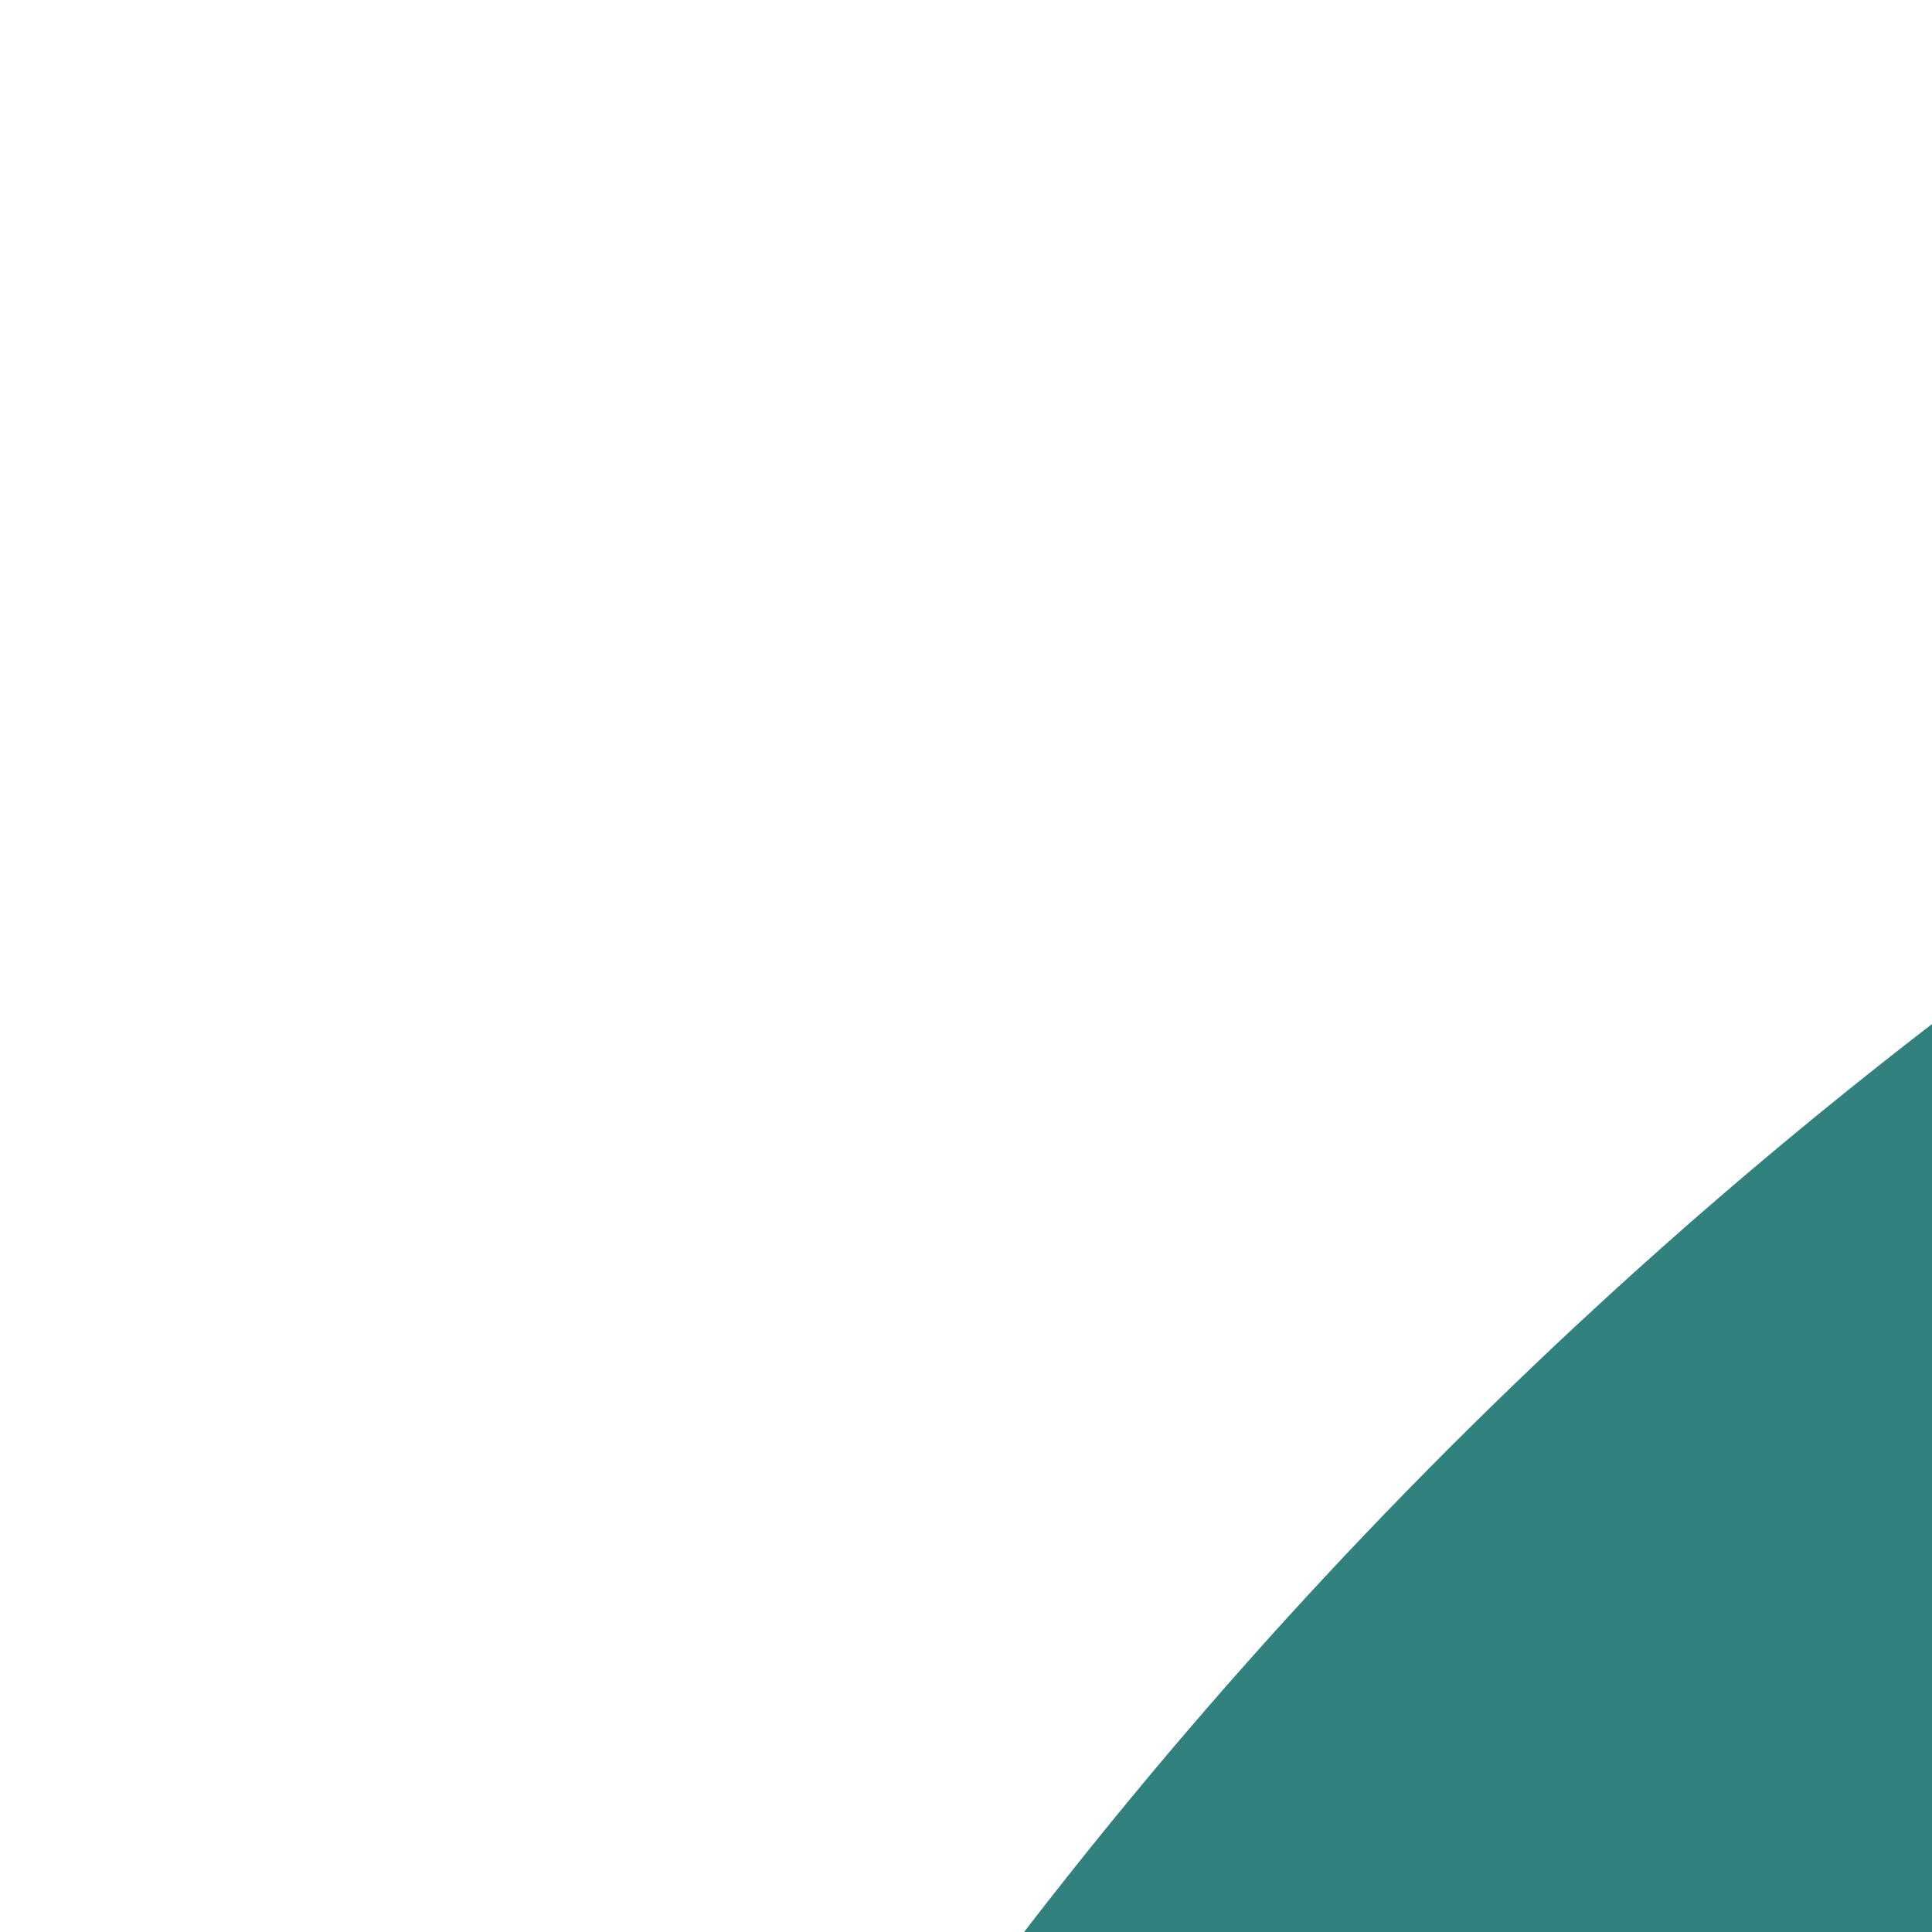
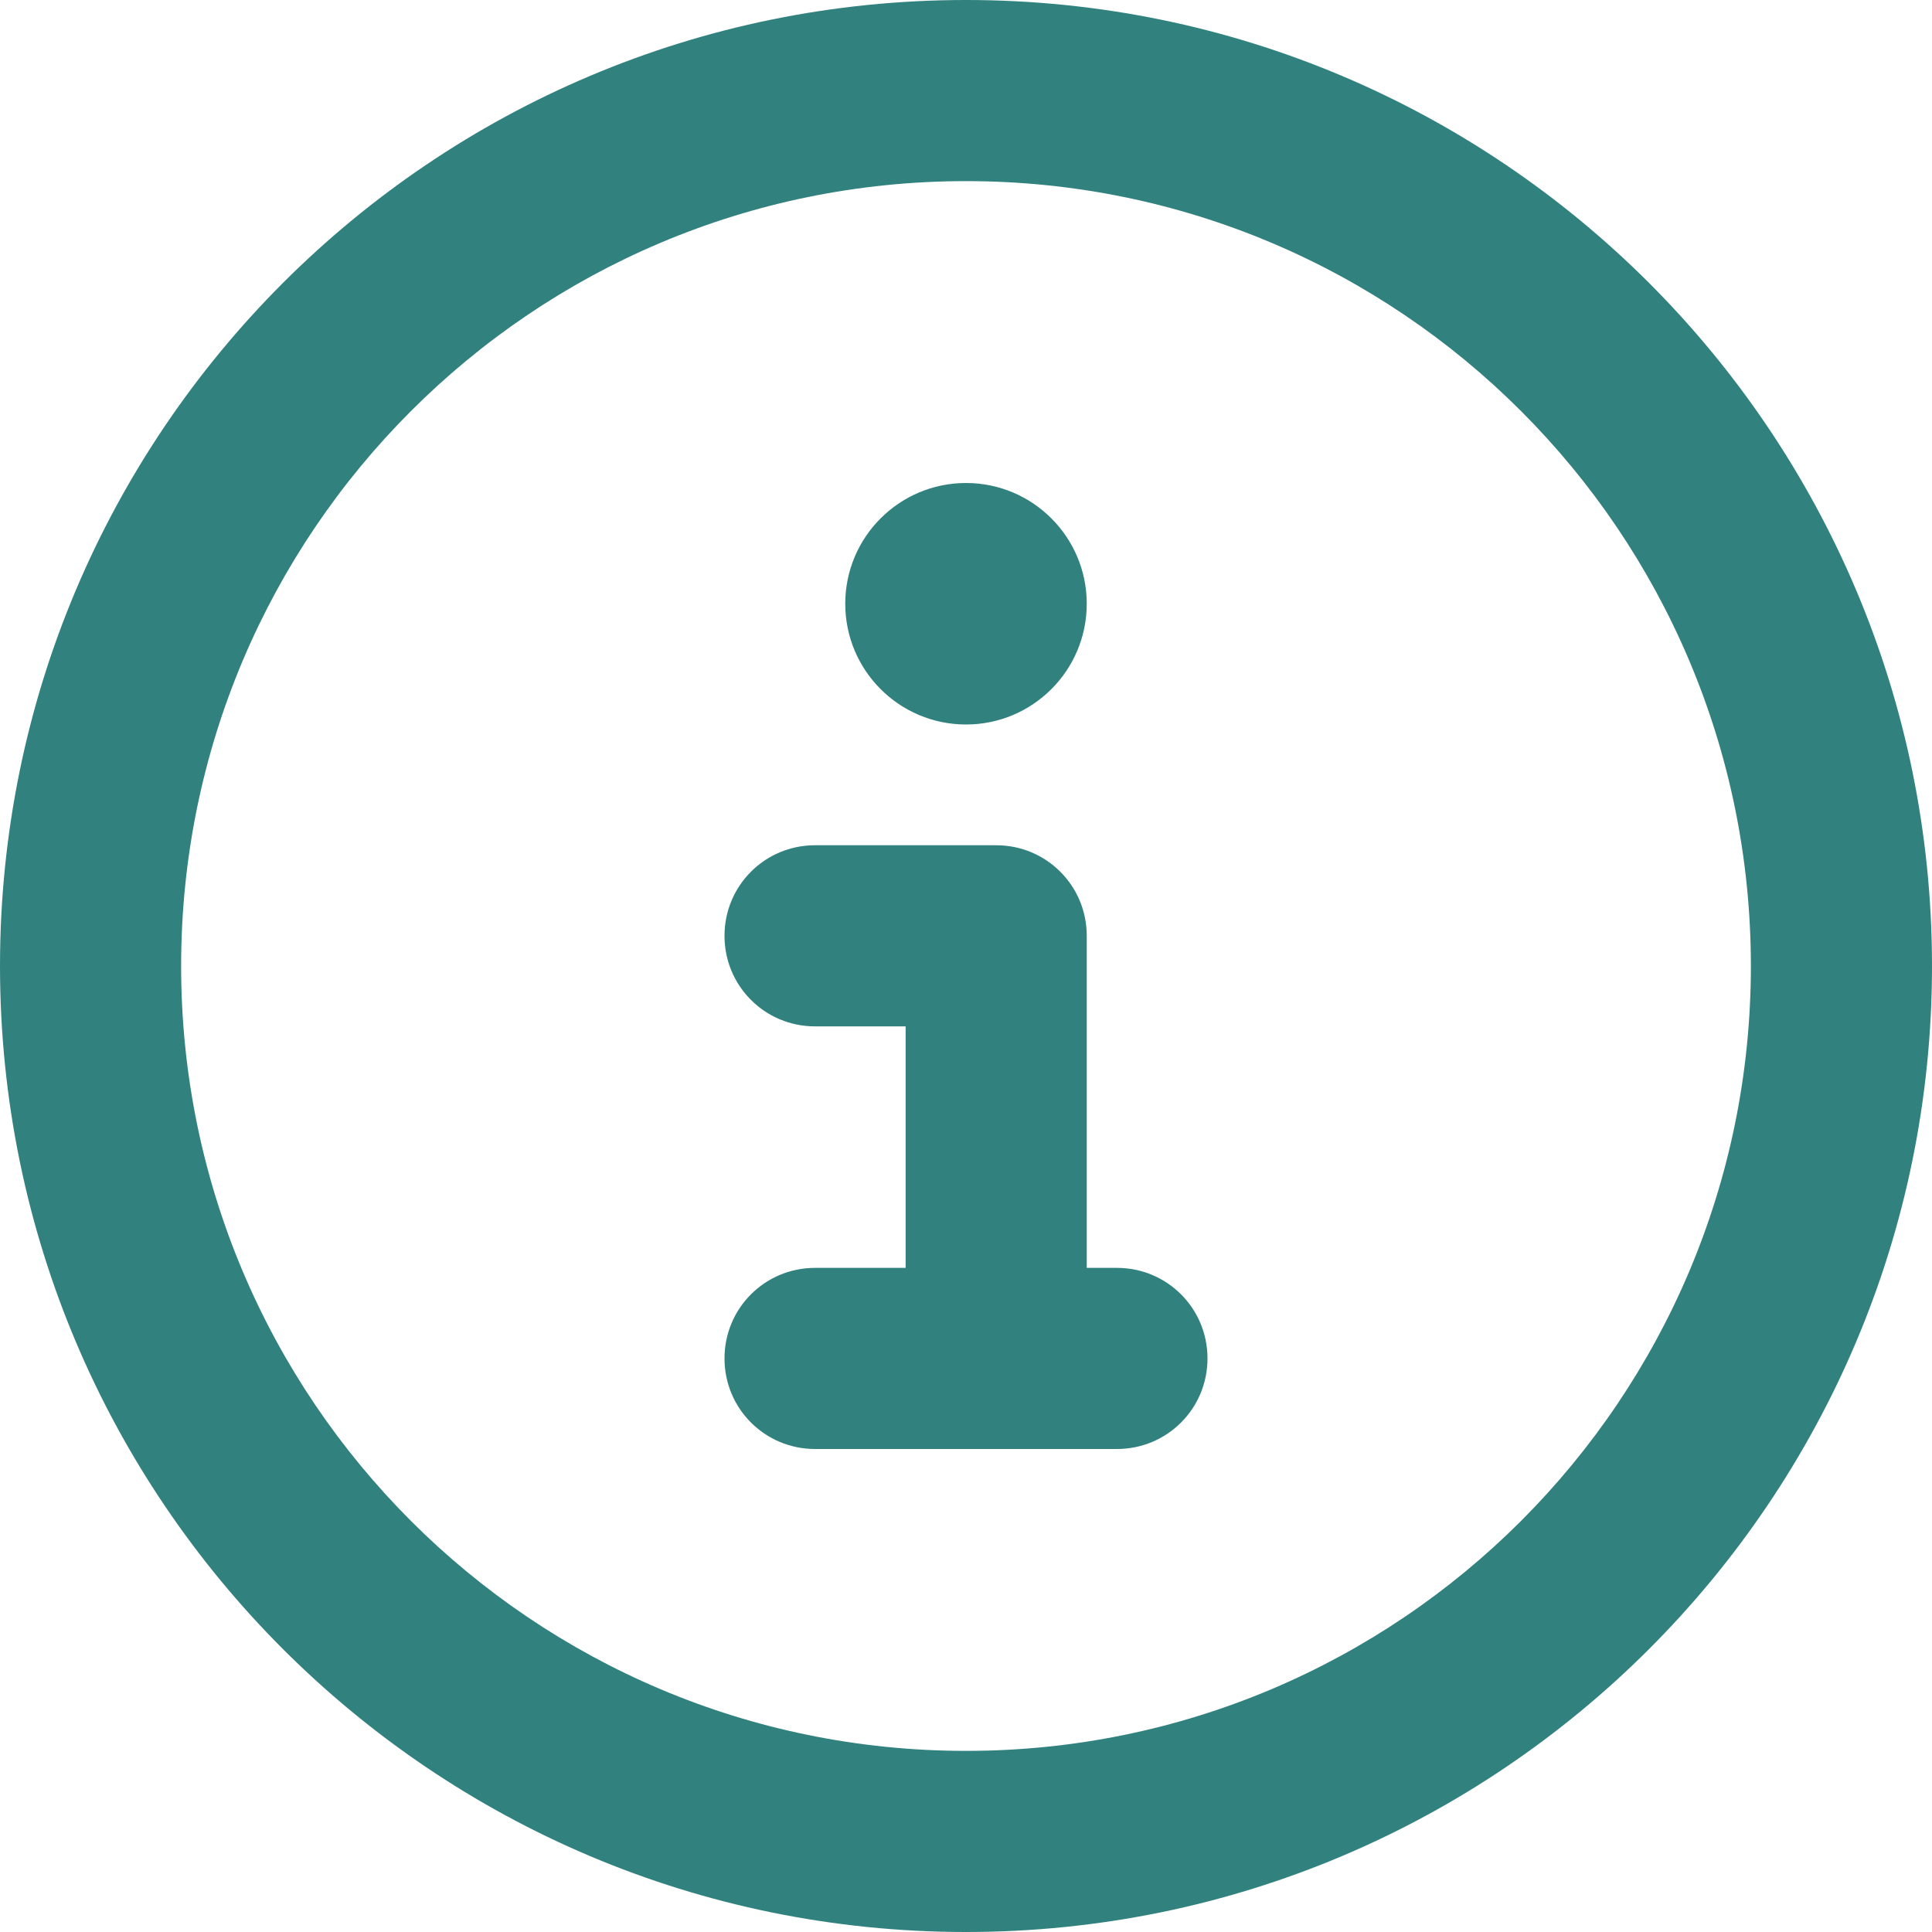
- <svg xmlns="http://www.w3.org/2000/svg" viewBox="0 0 100 100" width="16px" height="16px" fill="#31827F">
-   <path cx="50%" cy="50%" width="87.5%" height="87.5%" d="M256 48a208 208 0 1 1 0 416 208 208 0 1 1 0-416zm0 464A256 256 0 1 0 256 0a256 256 0 1 0 0 512zM216 336c-13.3 0-24 10.7-24 24s10.7 24 24 24h80c13.3 0 24-10.7 24-24s-10.7-24-24-24h-8V248c0-13.3-10.7-24-24-24H216c-13.3 0-24 10.7-24 24s10.7 24 24 24h24v64H216zm40-144a32 32 0 1 0 0-64 32 32 0 1 0 0 64z" />
+ <svg xmlns="http://www.w3.org/2000/svg" viewBox="0 0 512 512" width="16px" height="16px" fill="#31827F">
+   <path cx="50%" cy="50%" height="14px" width="14px" d="M256 48a208 208 0 1 1 0 416 208 208 0 1 1 0-416zm0 464A256 256 0 1 0 256 0a256 256 0 1 0 0 512zM216 336c-13.3 0-24 10.7-24 24s10.7 24 24 24h80c13.3 0 24-10.7 24-24s-10.7-24-24-24h-8V248c0-13.3-10.7-24-24-24H216c-13.3 0-24 10.7-24 24s10.7 24 24 24h24v64H216zm40-144a32 32 0 1 0 0-64 32 32 0 1 0 0 64z" />
</svg>
